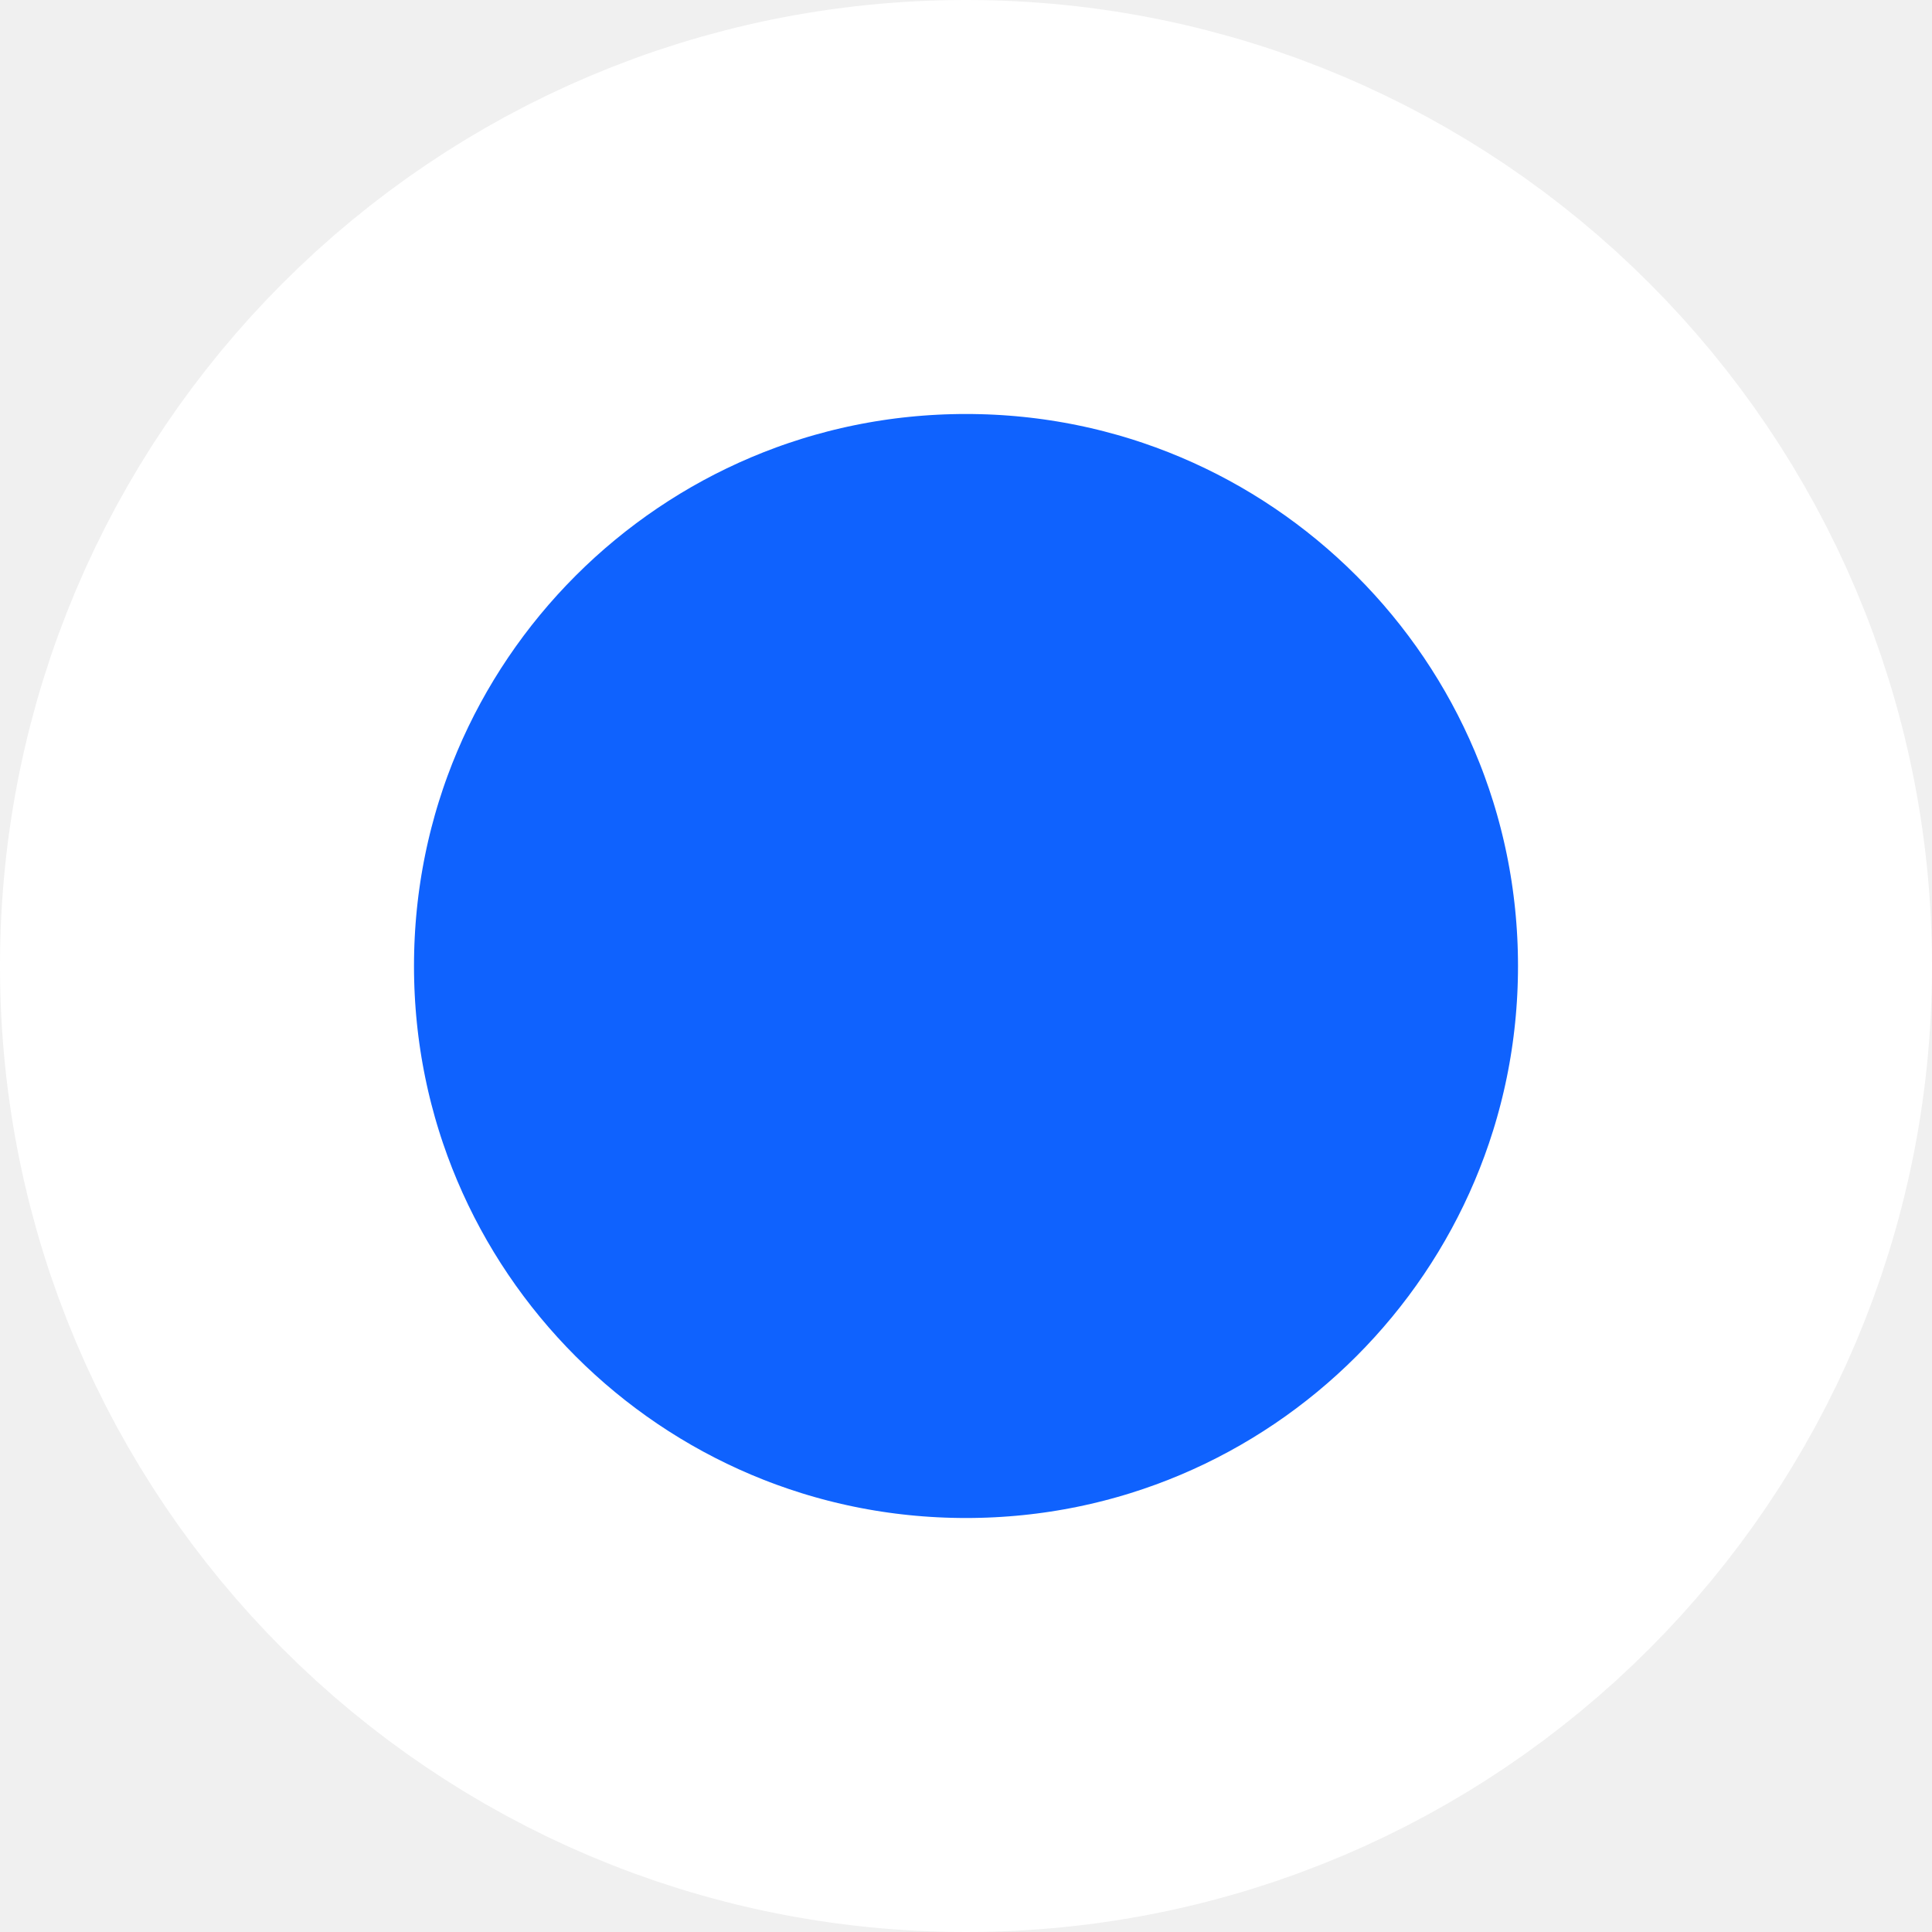
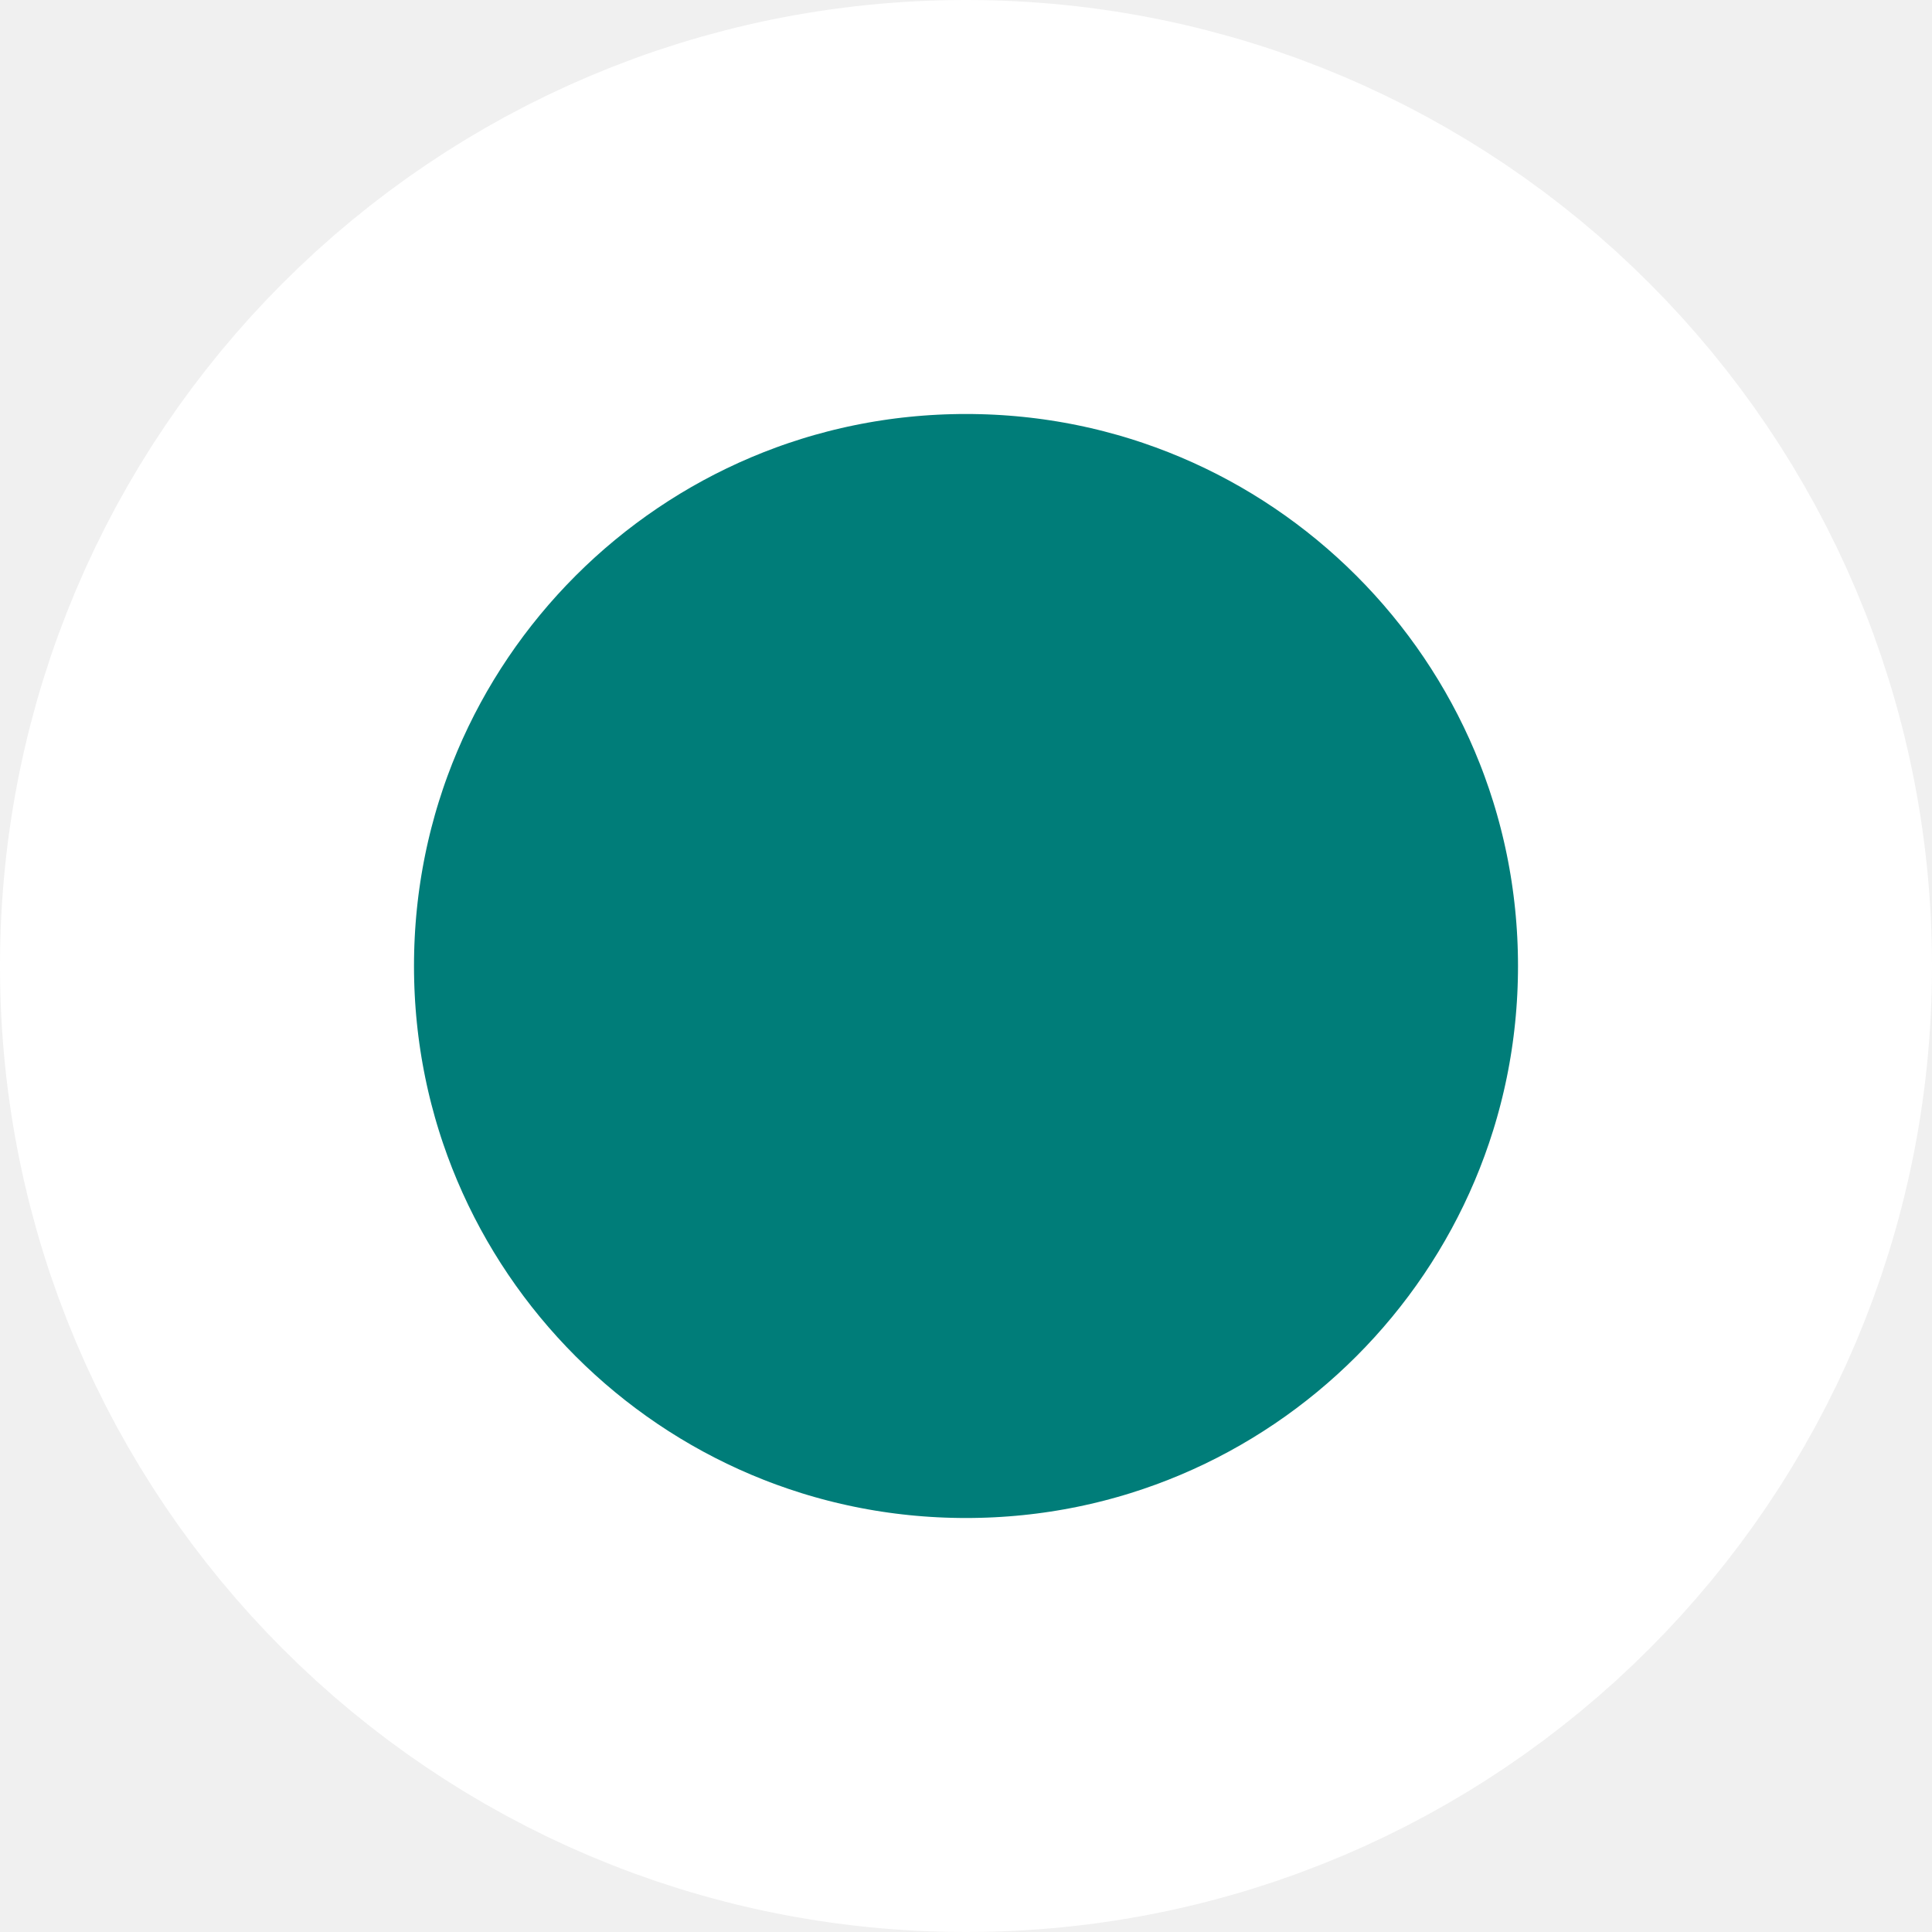
<svg xmlns="http://www.w3.org/2000/svg" preserveAspectRatio="none" overflow="visible" style="display: block;" width="14" height="14" viewBox="0 0 14 14" fill="none">
-   <circle id="Ellipse" cx="7" cy="7" r="5.5" fill="#0F62FE" stroke-width="3" stroke="white" />
+   <circle id="Ellipse" cx="7" cy="7" r="5.5" fill="#007D79" stroke-width="3" stroke="white" />
</svg>
